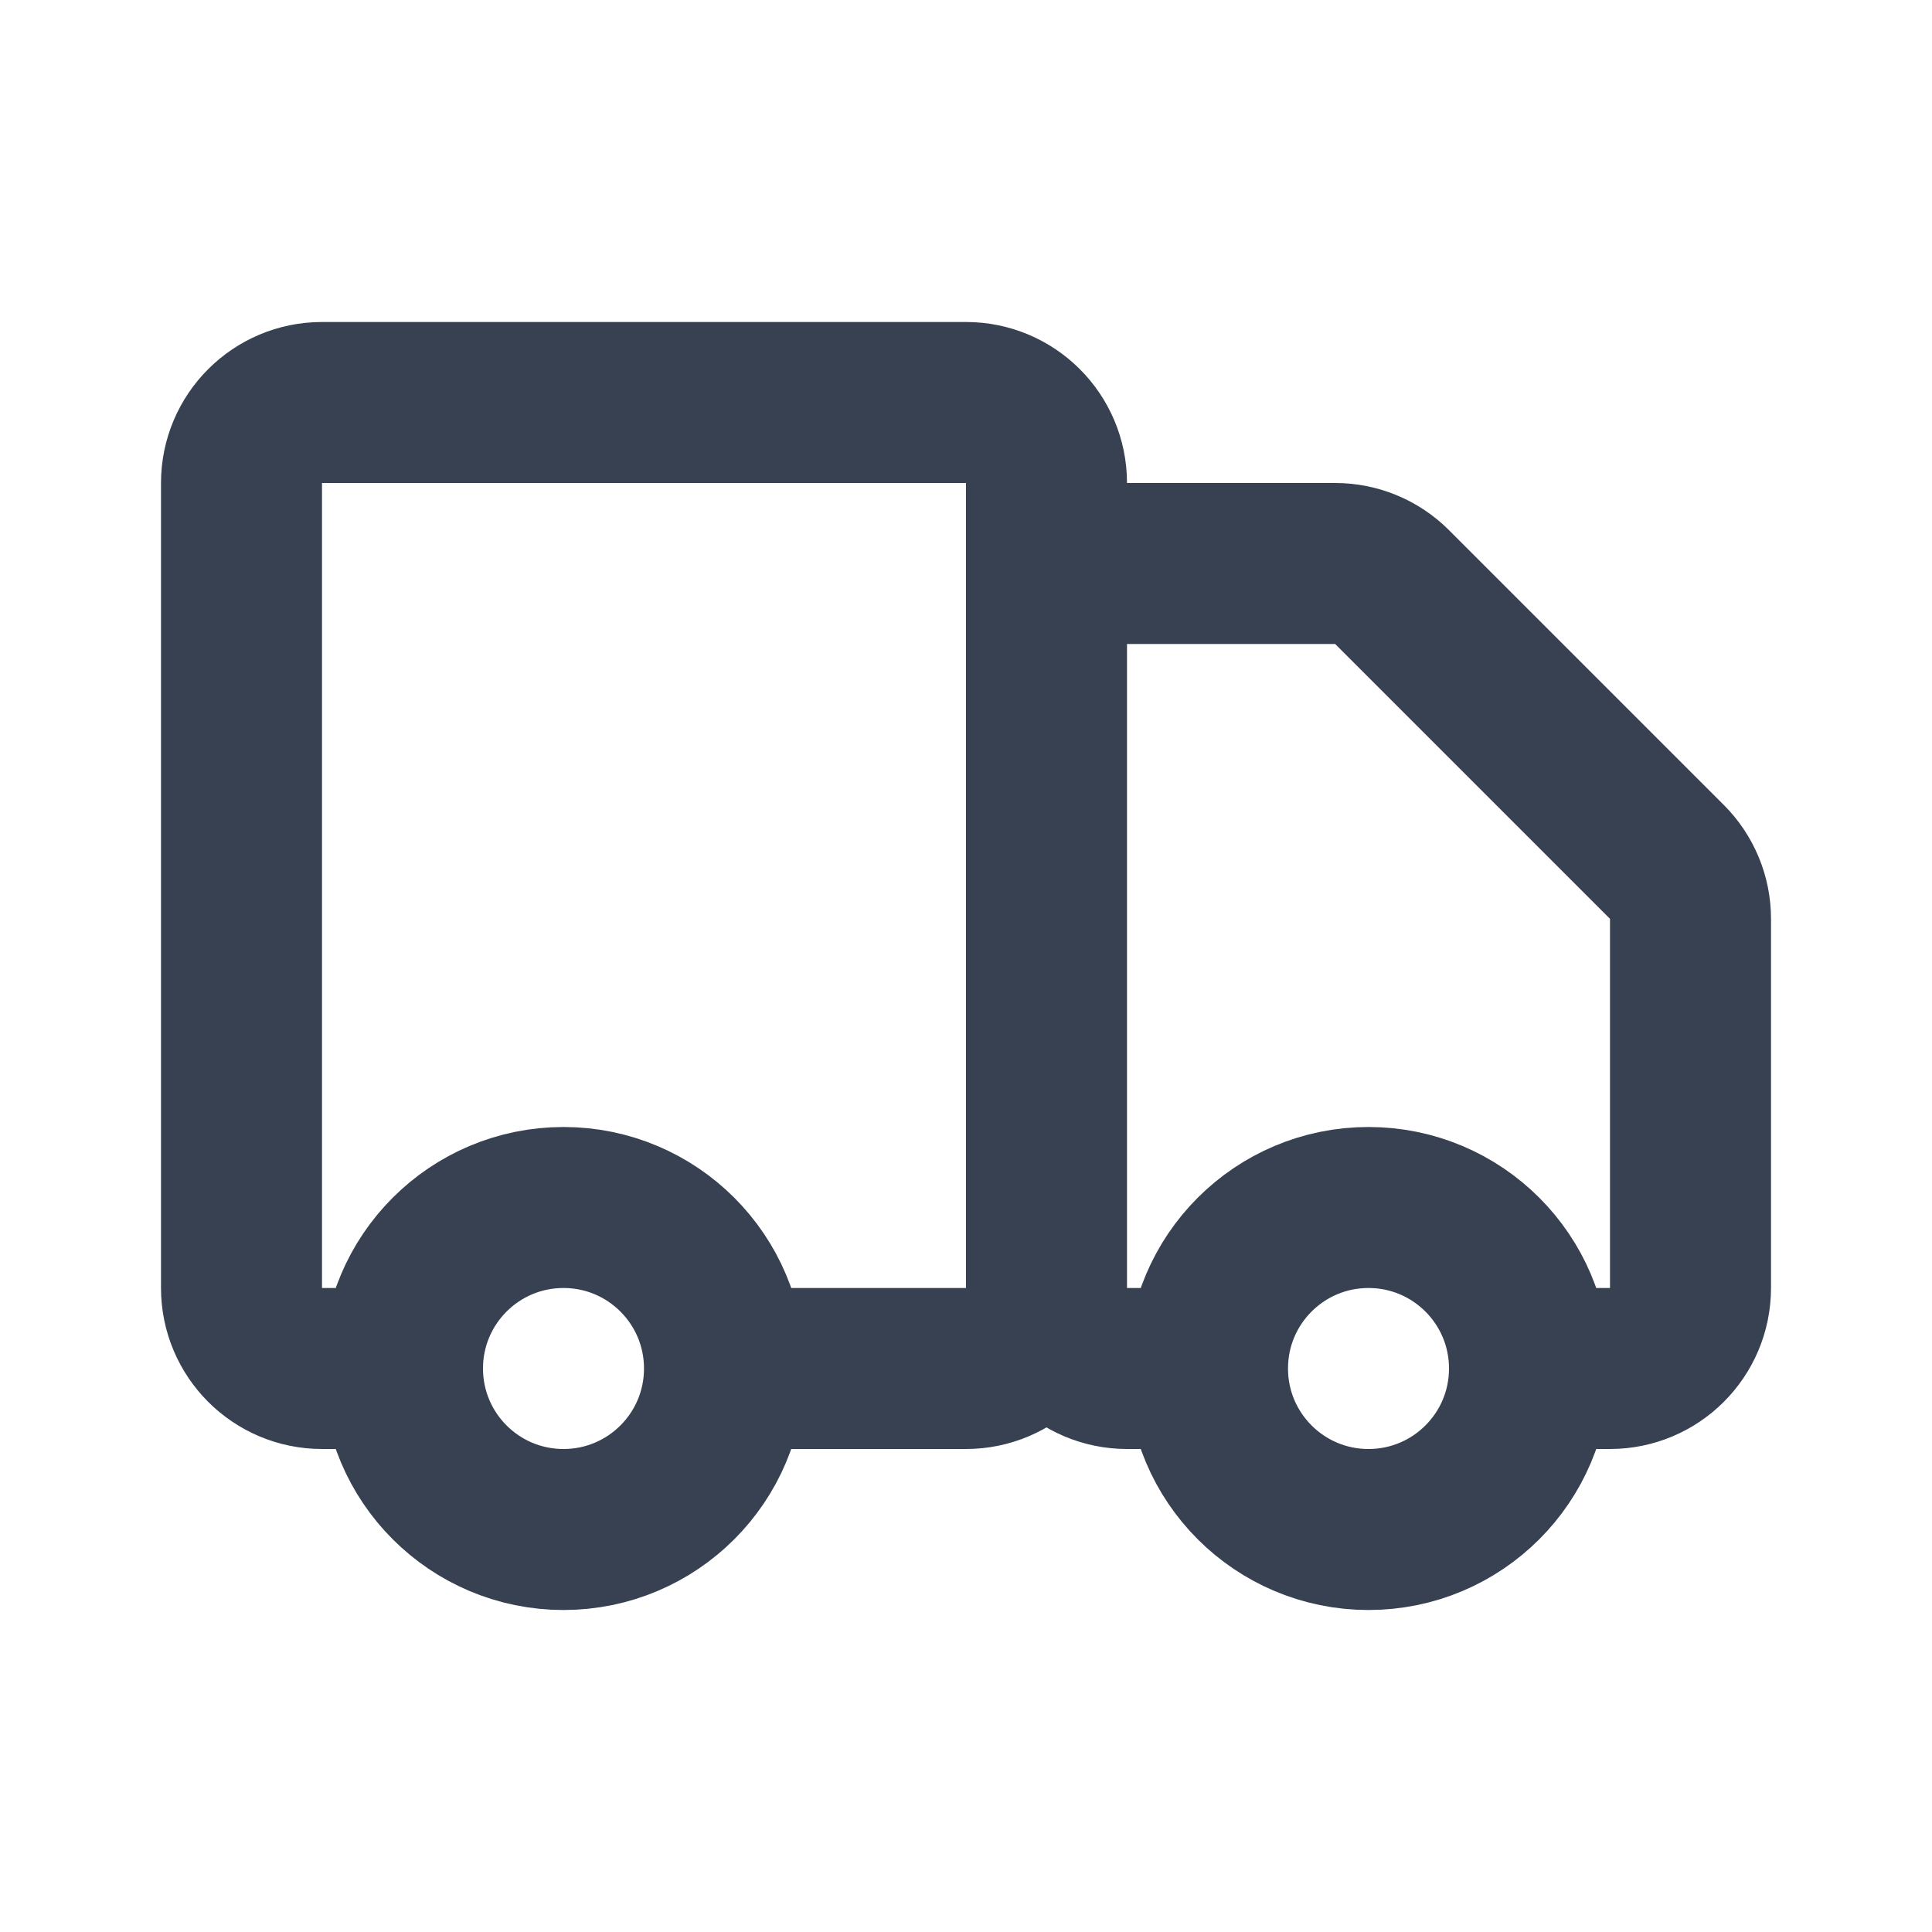
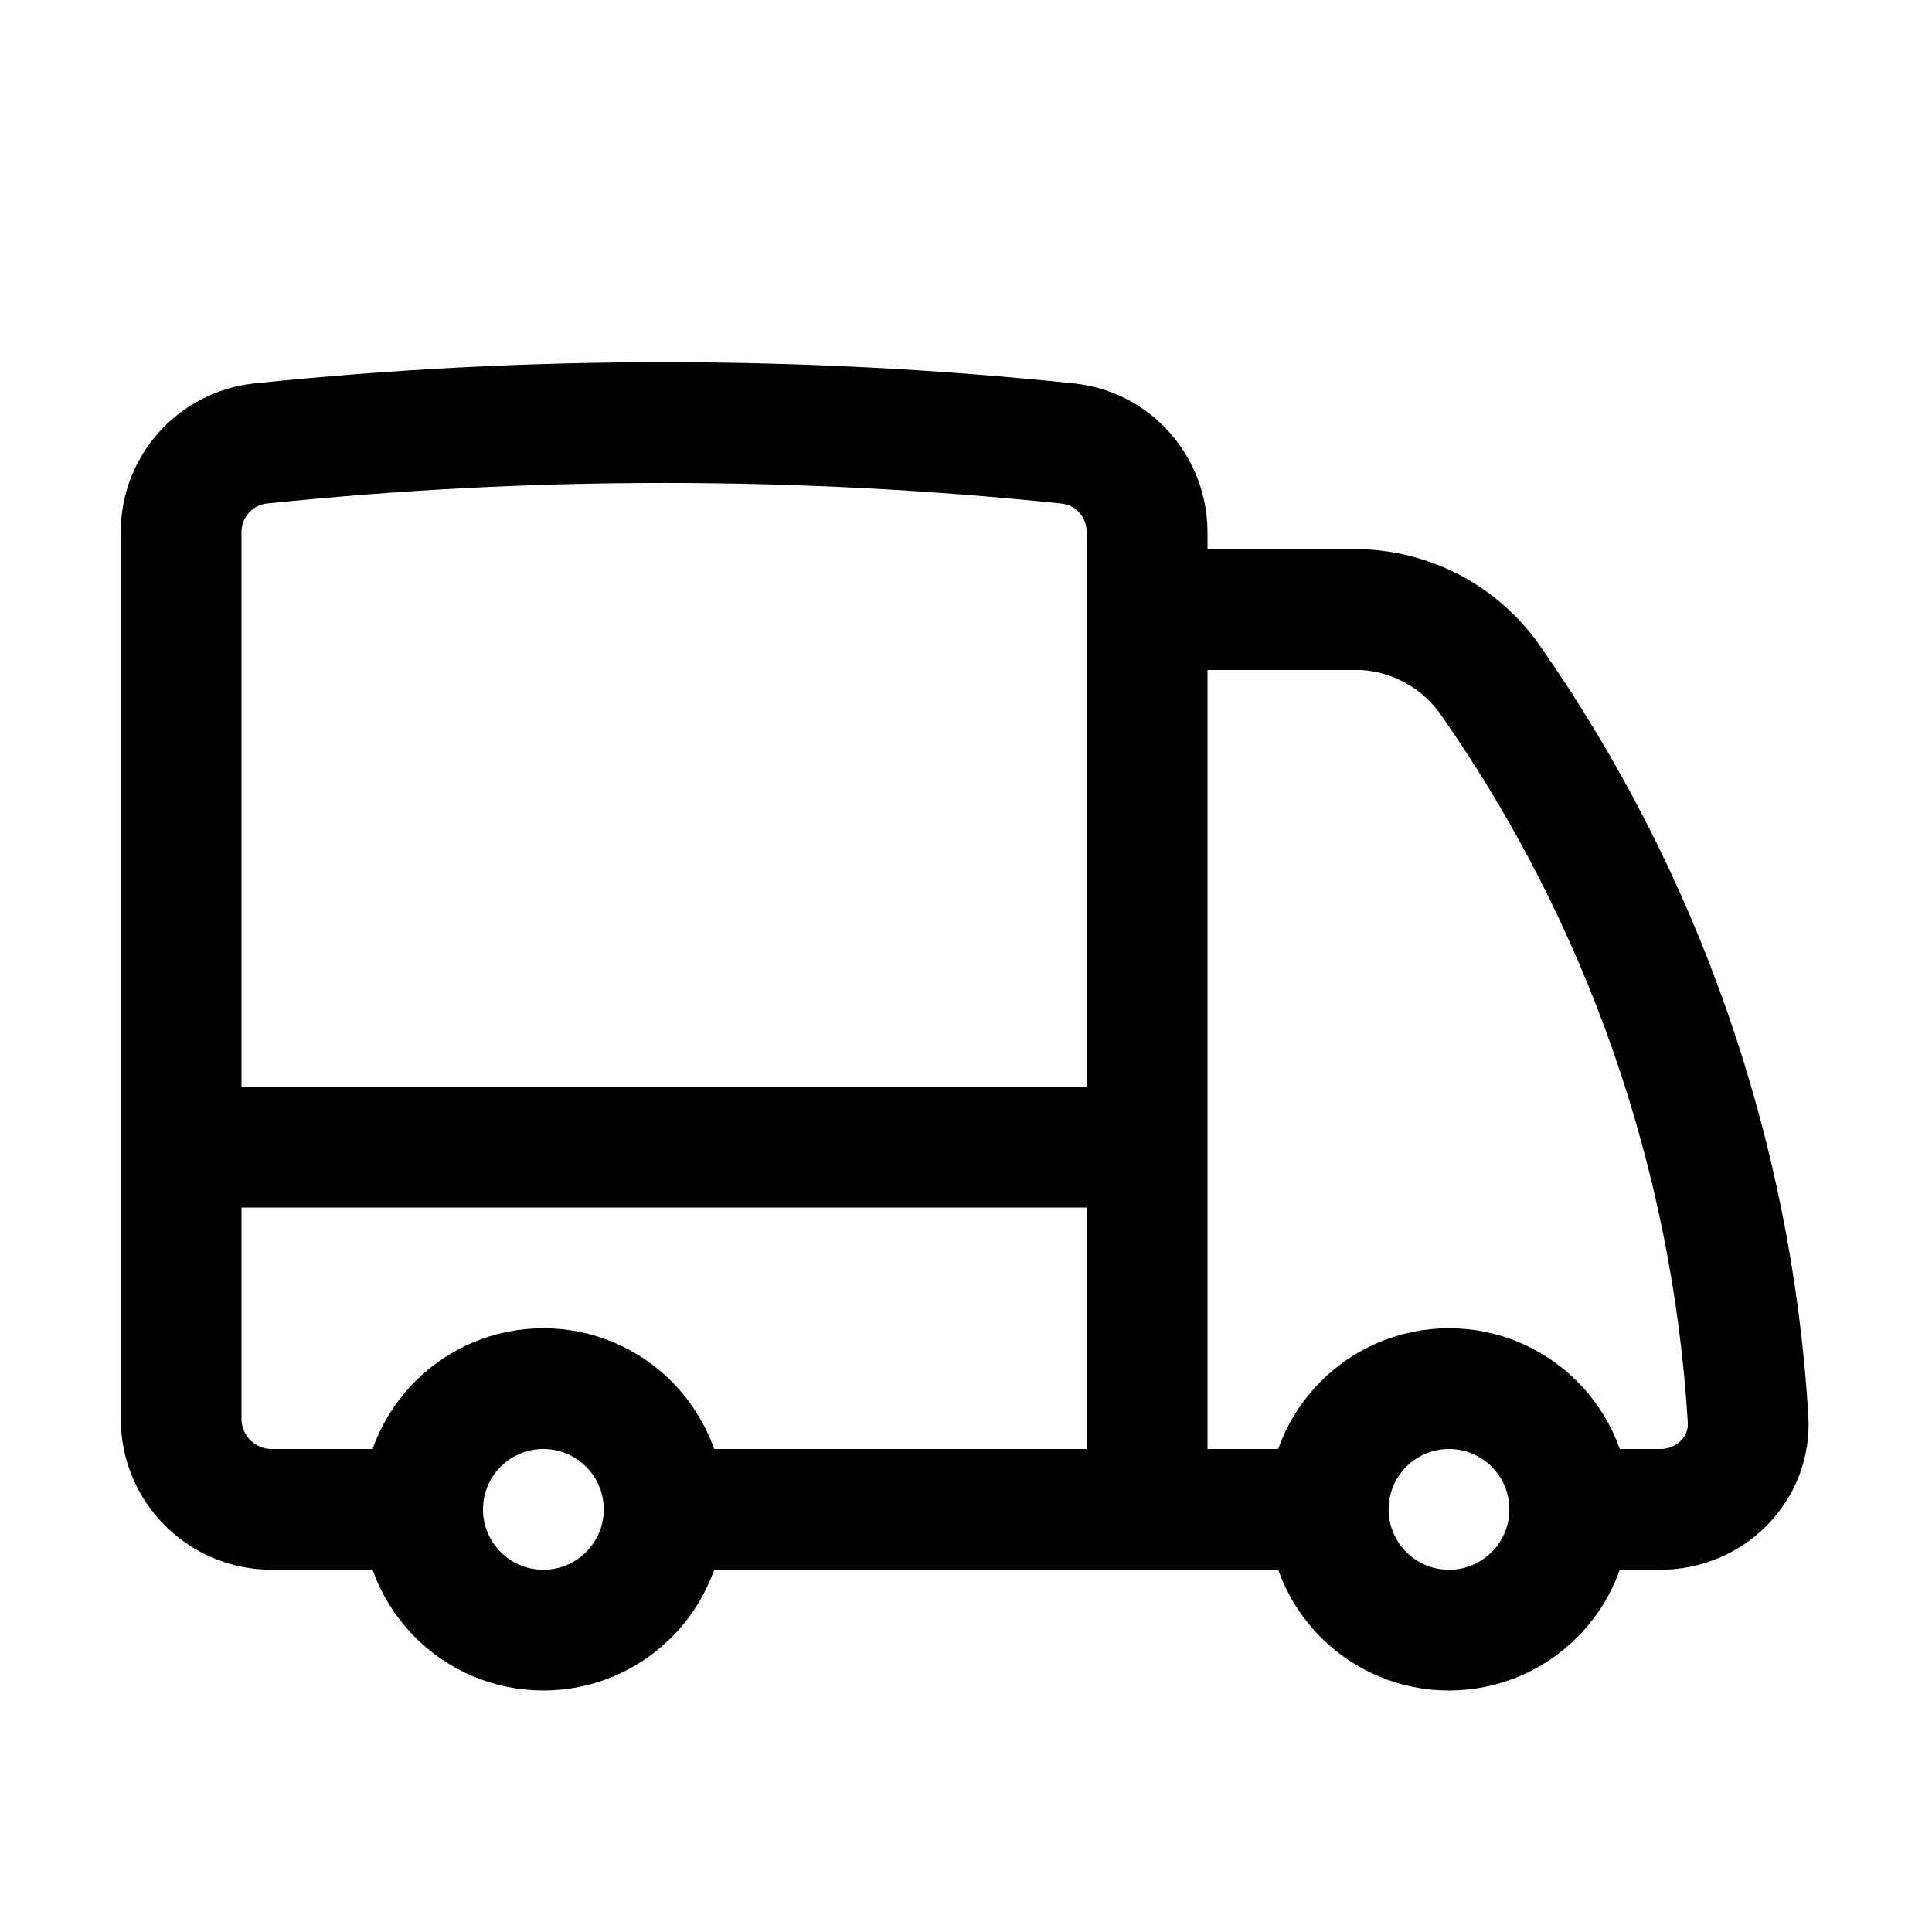
- <svg xmlns="http://www.w3.org/2000/svg" width="24" height="24" viewBox="0 0 24 24" fill="none">
-   <path d="M9 17C9 18.105 8.105 19 7 19C5.895 19 5 18.105 5 17C5 15.895 5.895 15 7 15C8.105 15 9 15.895 9 17Z" />
-   <path d="M19 17C19 18.105 18.105 19 17 19C15.895 19 15 18.105 15 17C15 15.895 15.895 15 17 15C18.105 15 19 15.895 19 17Z" />
-   <path d="M13 16V6C13 5.448 12.552 5 12 5H4C3.448 5 3 5.448 3 6V16C3 16.552 3.448 17 4 17H5M13 16C13 16.552 12.552 17 12 17H9M13 16L13 8C13 7.448 13.448 7 14 7H16.586C16.851 7 17.105 7.105 17.293 7.293L20.707 10.707C20.895 10.895 21 11.149 21 11.414V16C21 16.552 20.552 17 20 17H19M13 16C13 16.552 13.448 17 14 17H15M5 17C5 18.105 5.895 19 7 19C8.105 19 9 18.105 9 17M5 17C5 15.895 5.895 15 7 15C8.105 15 9 15.895 9 17M15 17C15 18.105 15.895 19 17 19C18.105 19 19 18.105 19 17M15 17C15 15.895 15.895 15 17 15C18.105 15 19 15.895 19 17" stroke="#374151" stroke-width="2" stroke-linecap="round" stroke-linejoin="round" />
+ <svg xmlns="http://www.w3.org/2000/svg" fill="none" viewBox="0 0 24 24" stroke-width="1.5" stroke="currentColor" aria-hidden="true">
+   <path stroke-linecap="round" stroke-linejoin="round" d="M8.25 18.75a1.5 1.5 0 01-3 0m3 0a1.5 1.5 0 00-3 0m3 0h6m-9 0H3.375a1.125 1.125 0 01-1.125-1.125V14.25m17.25 4.5a1.5 1.5 0 01-3 0m3 0a1.5 1.5 0 00-3 0m3 0h1.125c.621 0 1.129-.504 1.09-1.124a17.902 17.902 0 00-3.213-9.193 2.056 2.056 0 00-1.58-.86H14.25M16.5 18.75h-2.25m0-11.177v-.958c0-.568-.422-1.048-.987-1.106a48.554 48.554 0 00-10.026 0 1.106 1.106 0 00-.987 1.106v7.635m12-6.677v6.677m0 4.5v-4.5m0 0h-12" />
</svg>
